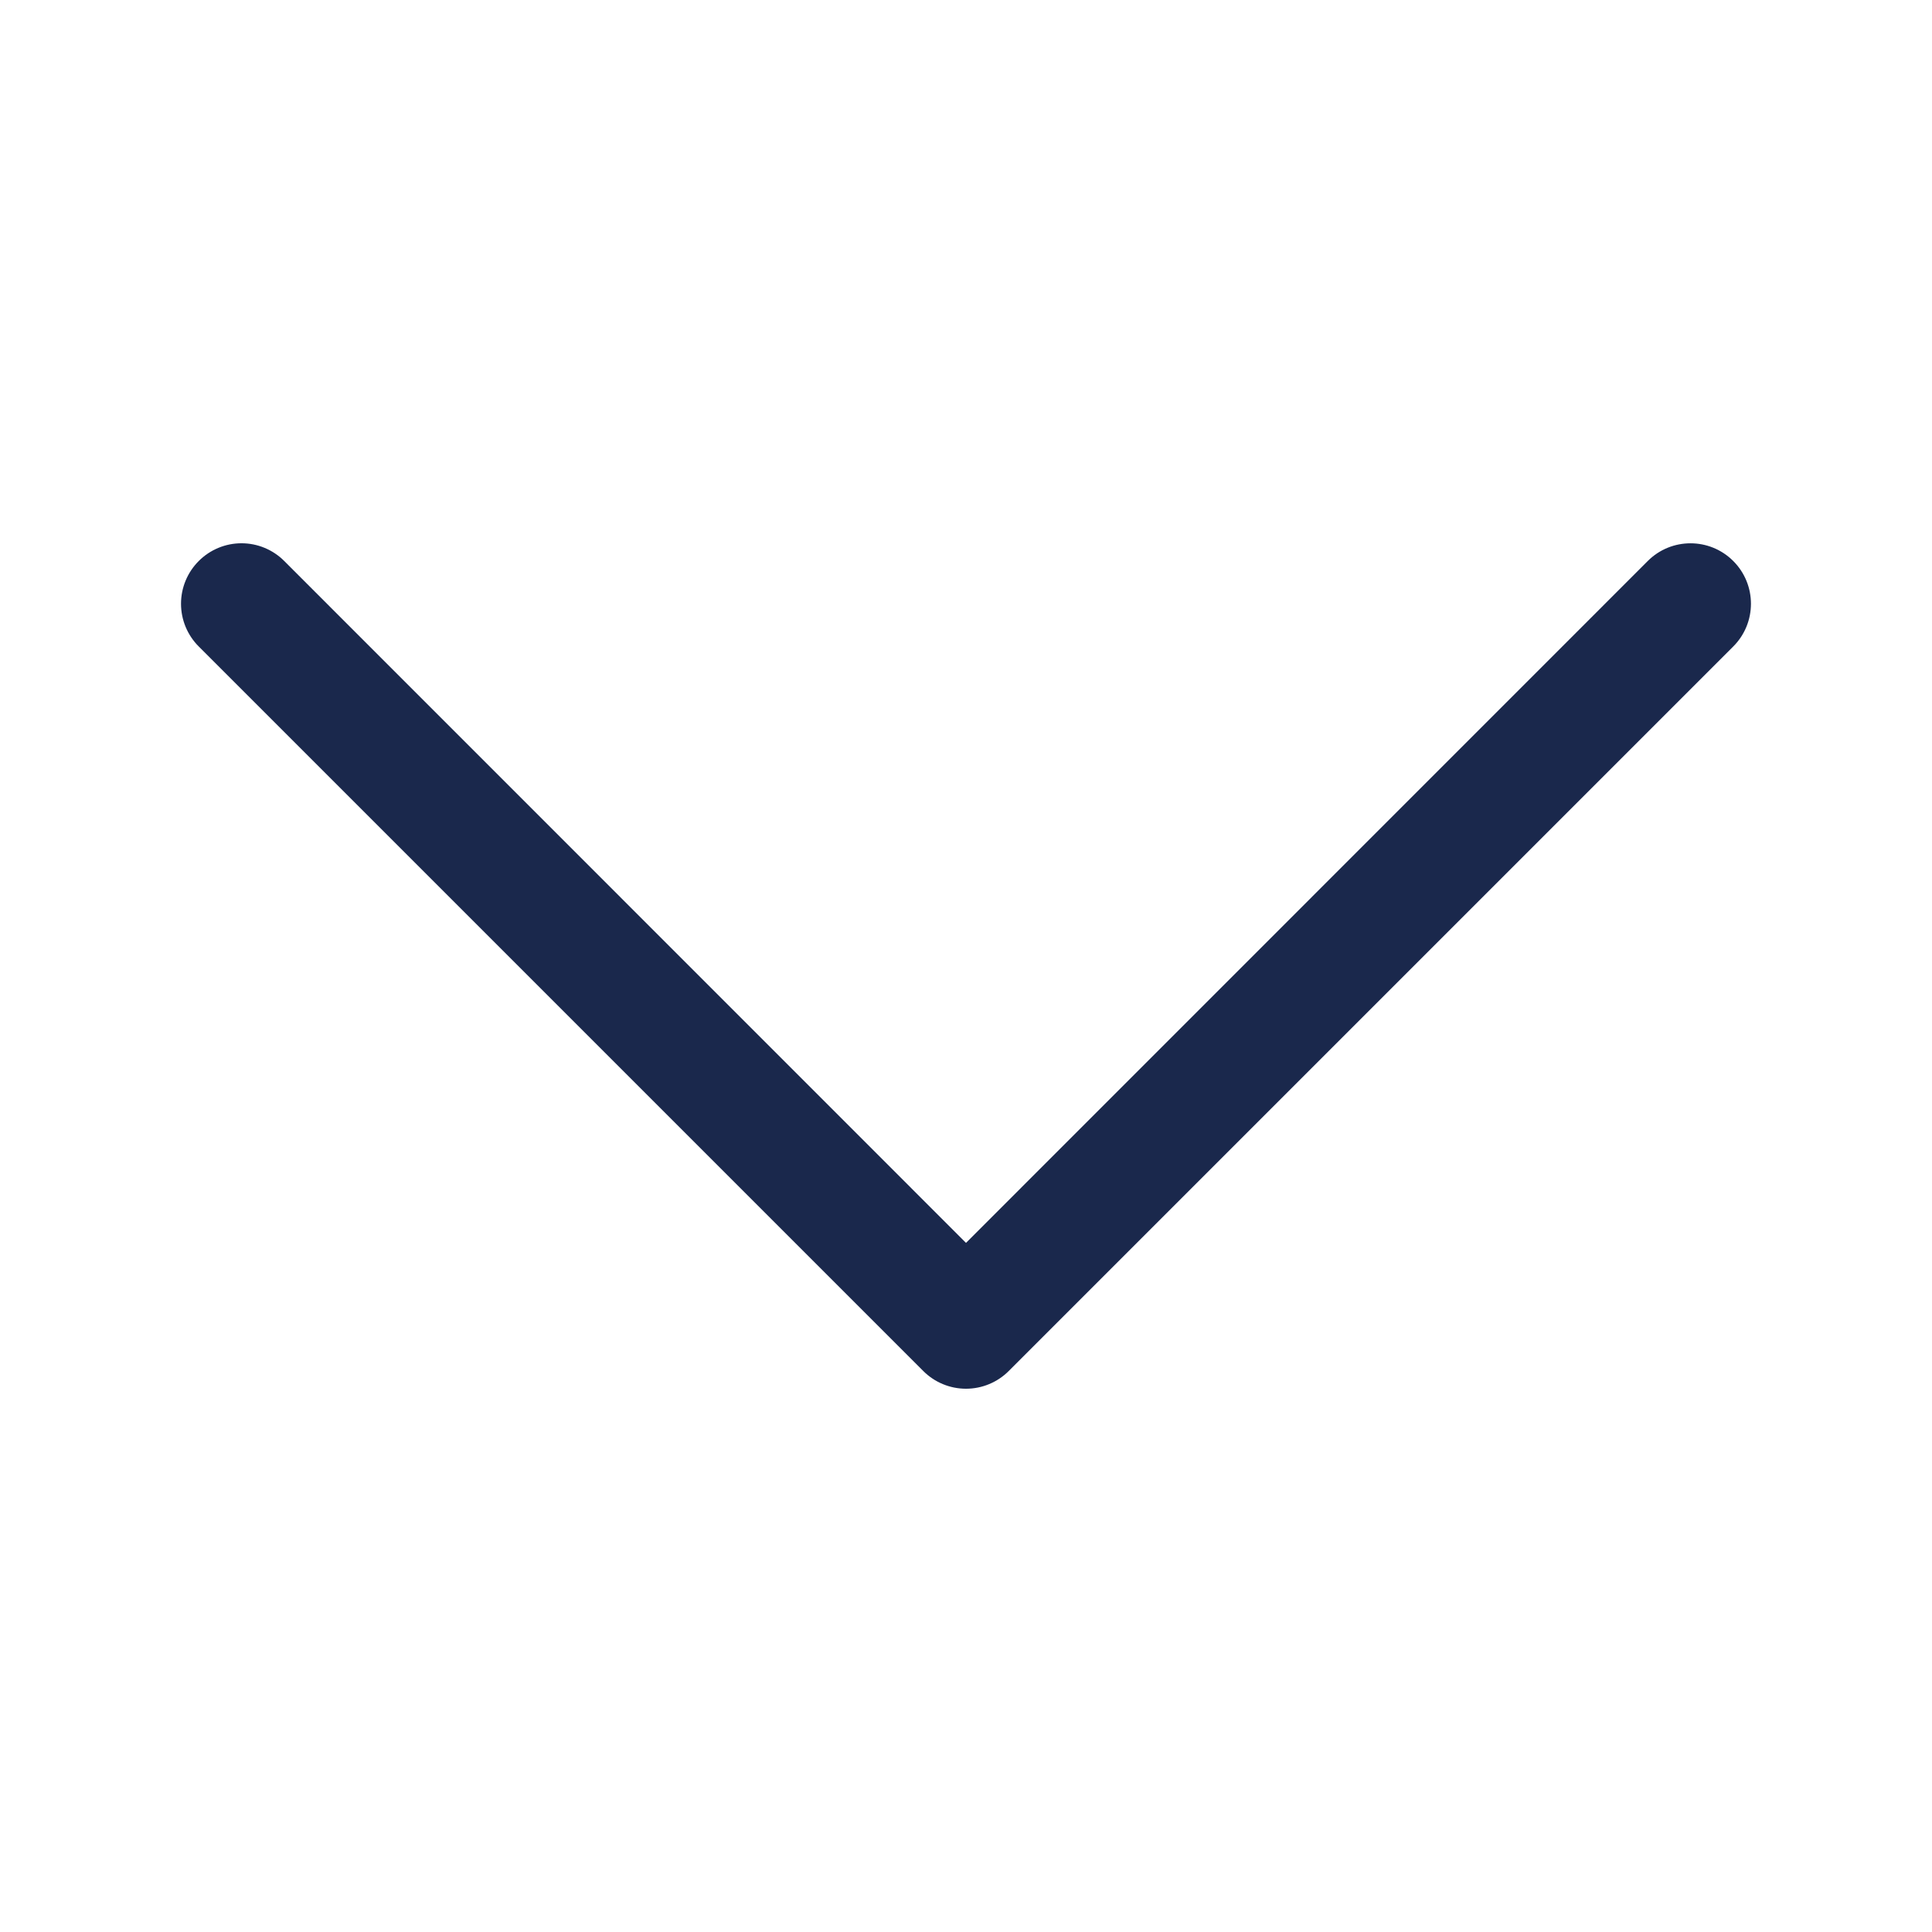
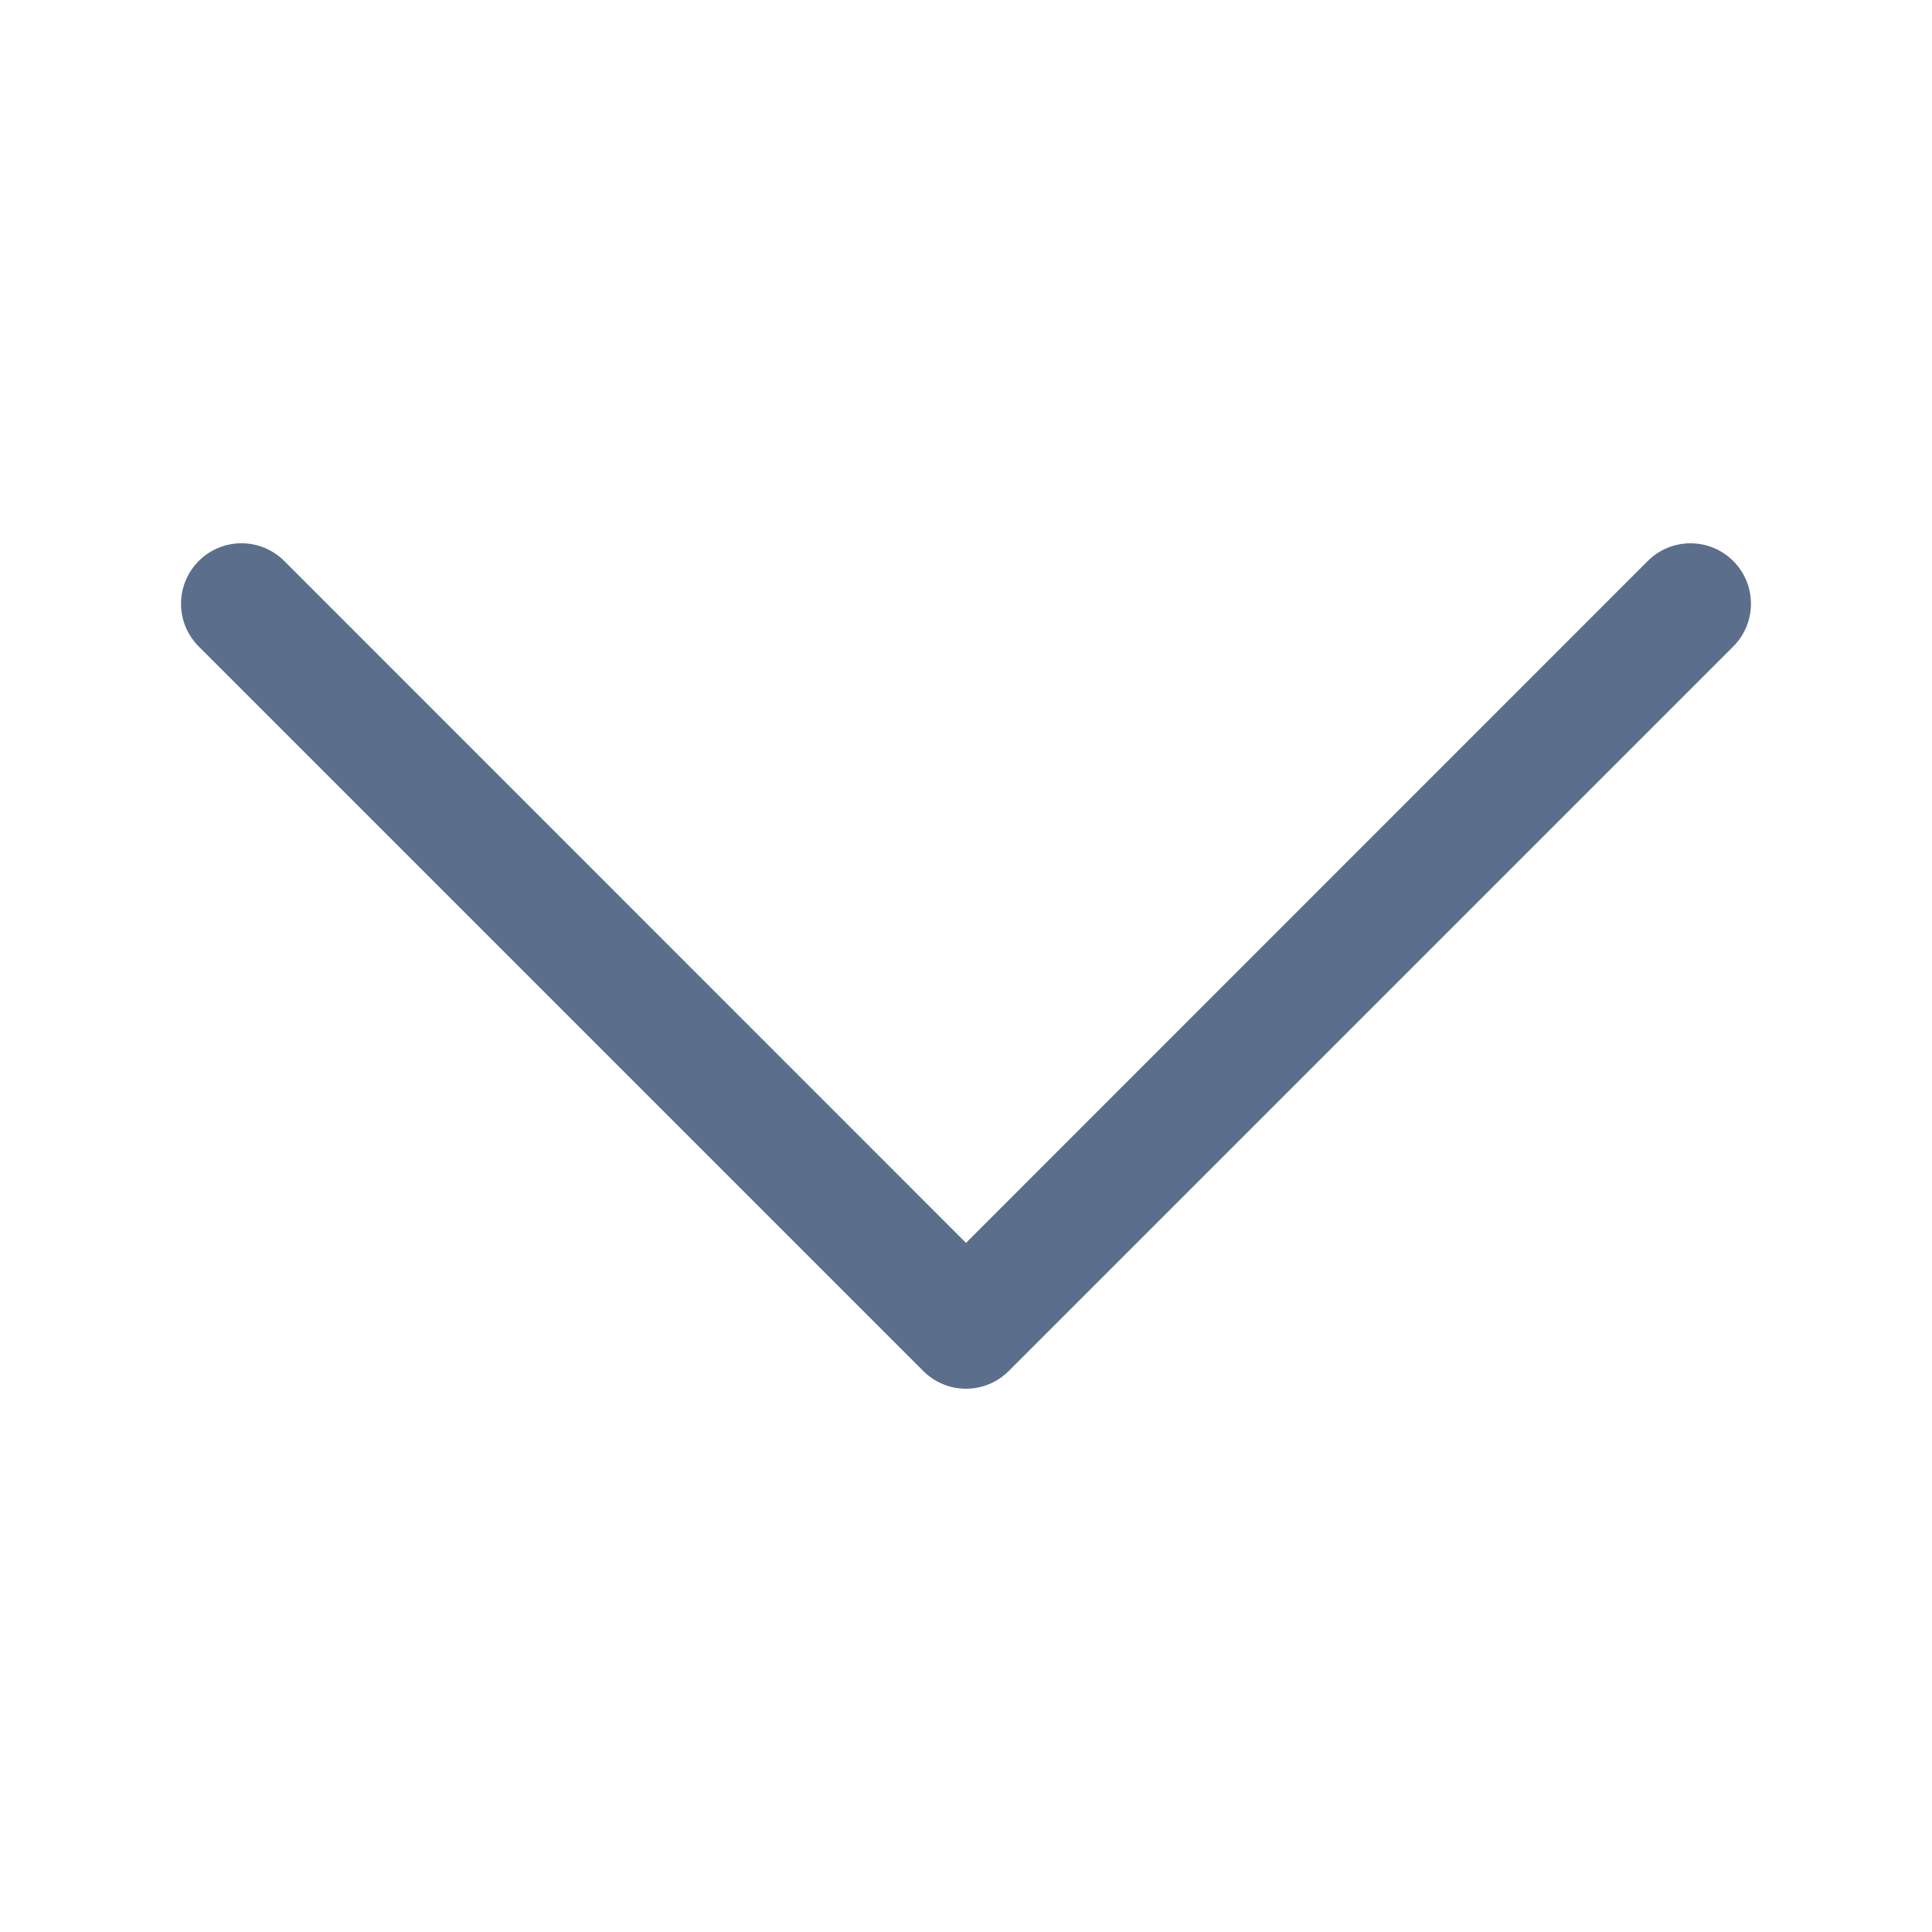
- <svg xmlns="http://www.w3.org/2000/svg" width="20" height="20" fill="#1a284c" class="bi bi-chevron-down" viewBox="0 0 16 16">
+ <svg xmlns="http://www.w3.org/2000/svg" width="20" height="20" fill="#5B6E8C" class="bi bi-chevron-down" viewBox="0 0 16 16">
  <path fill-rule="evenodd" d="M1.646 4.646a.5.5 0 0 1 .708 0L8 10.293l5.646-5.647a.5.5 0 0 1 .708.708l-6 6a.5.5 0 0 1-.708 0l-6-6a.5.5 0 0 1 0-.708" />
</svg>
